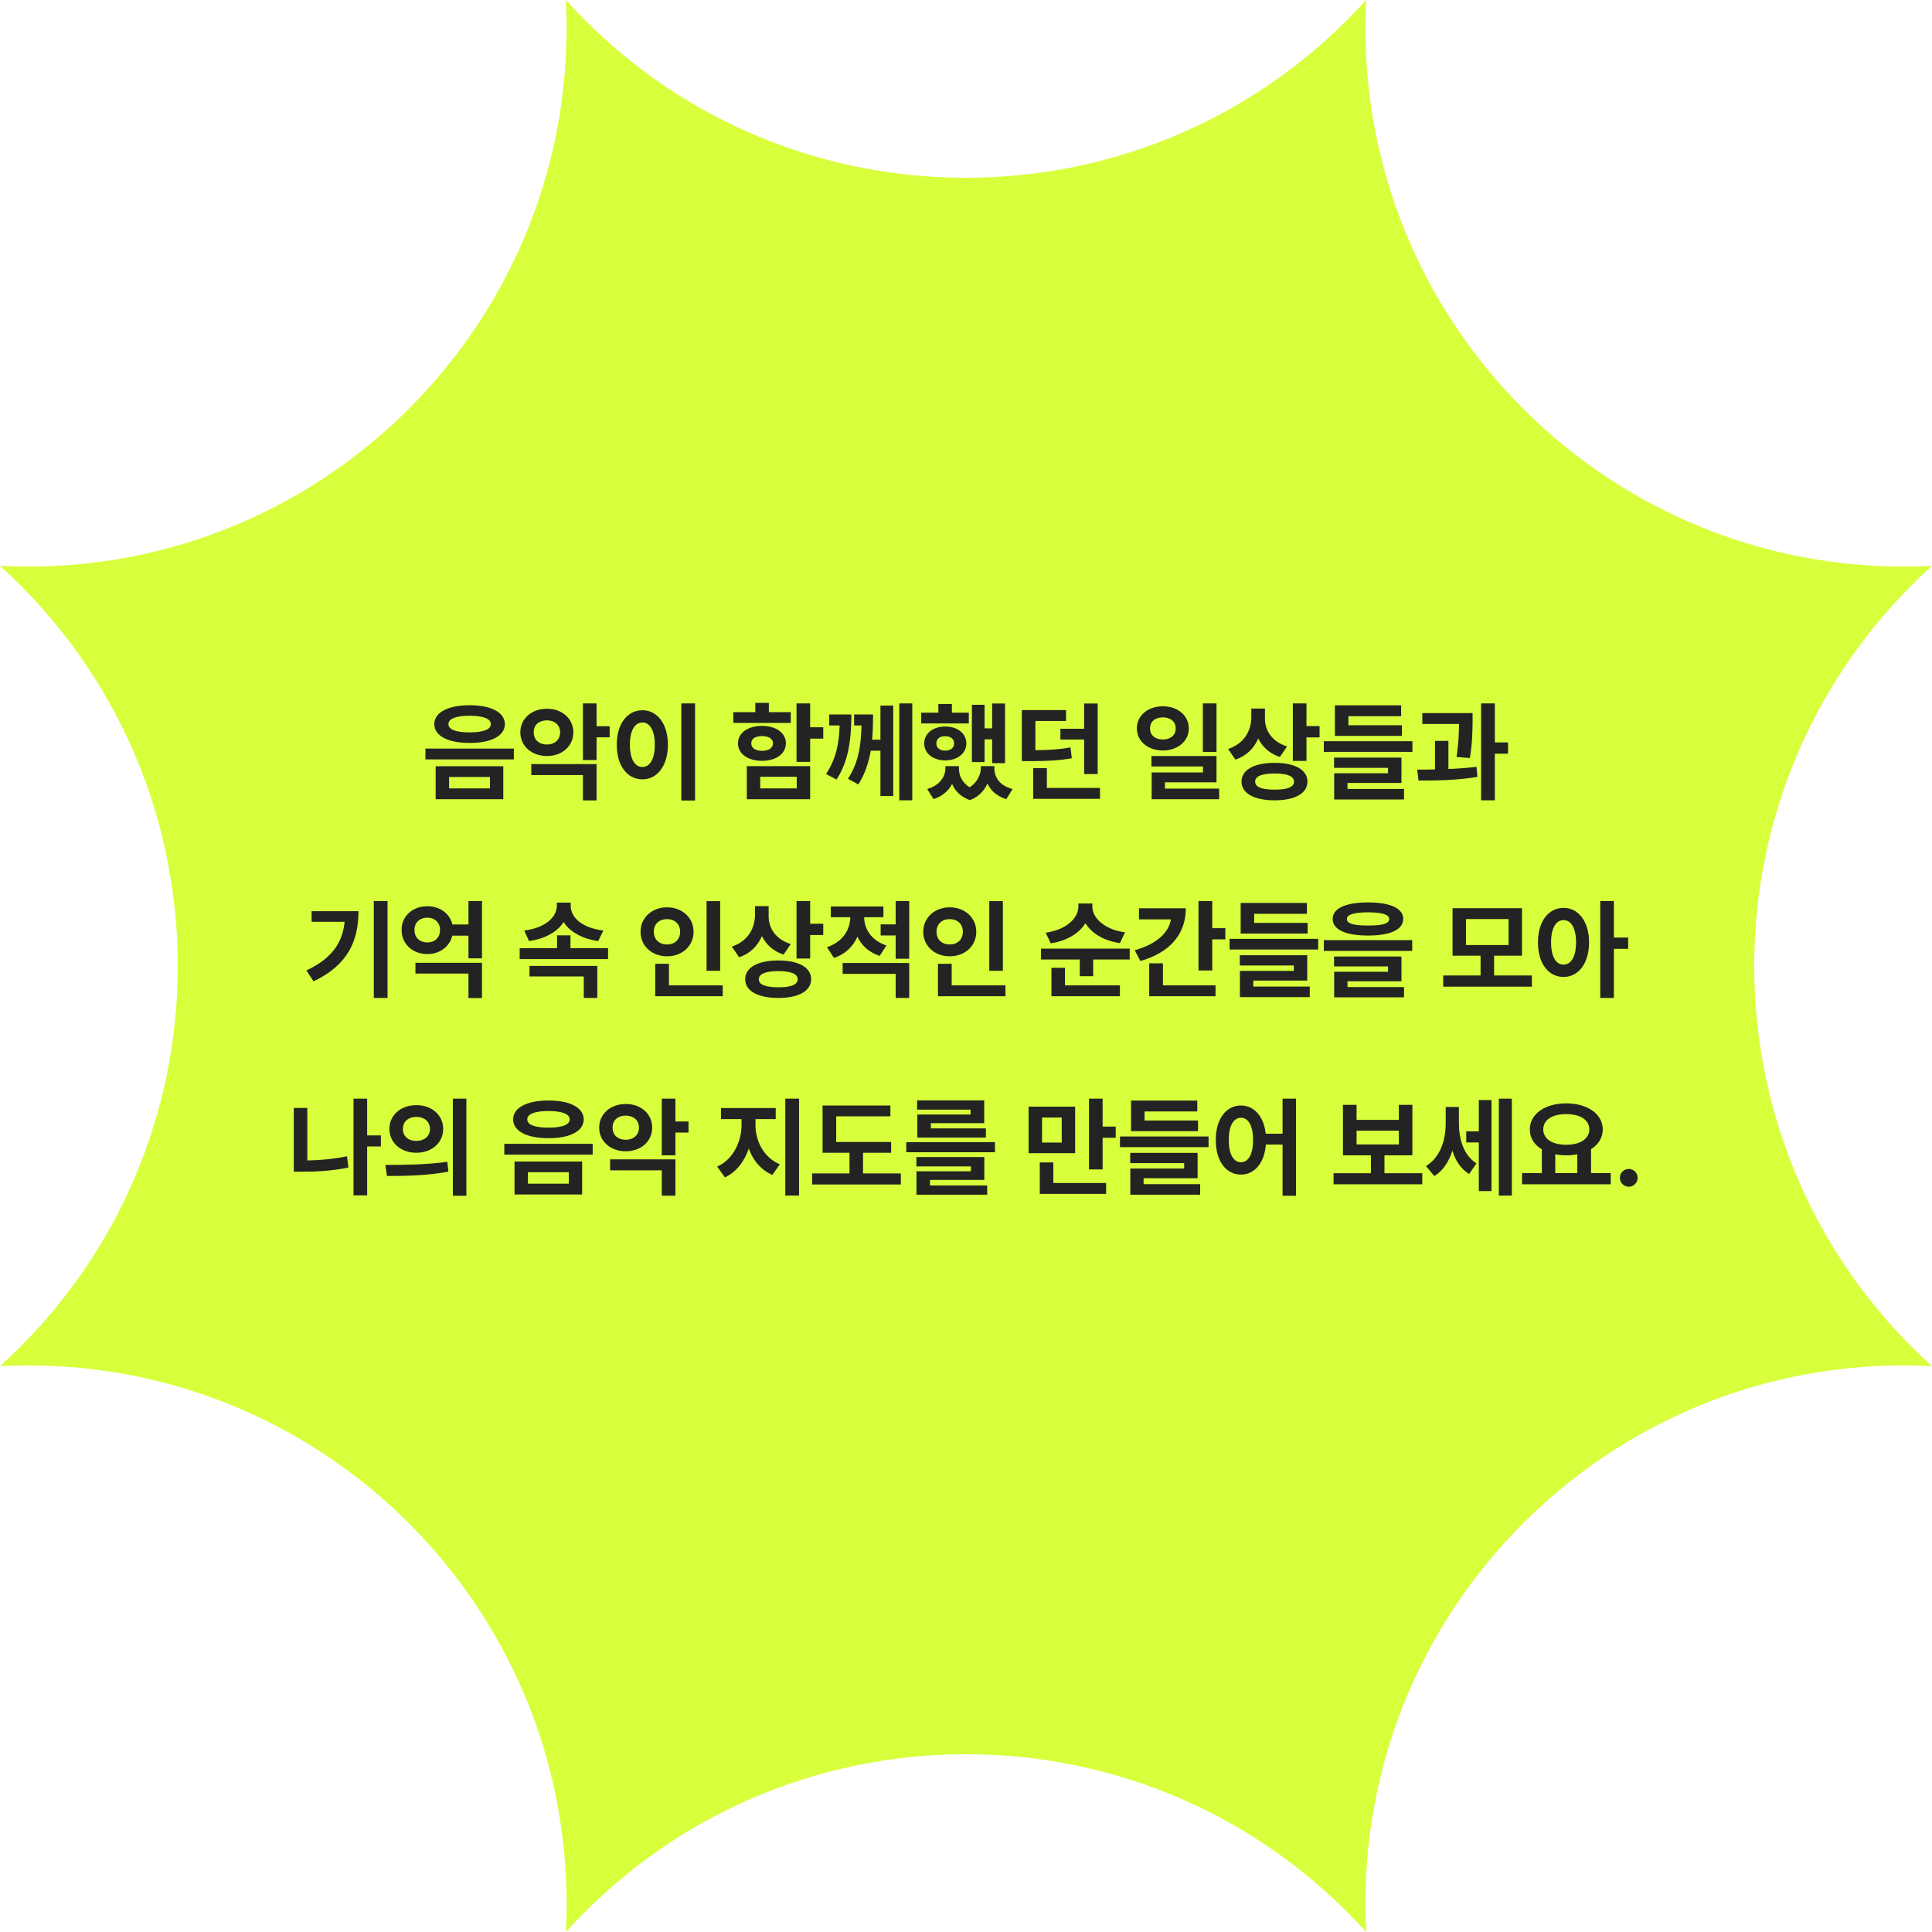
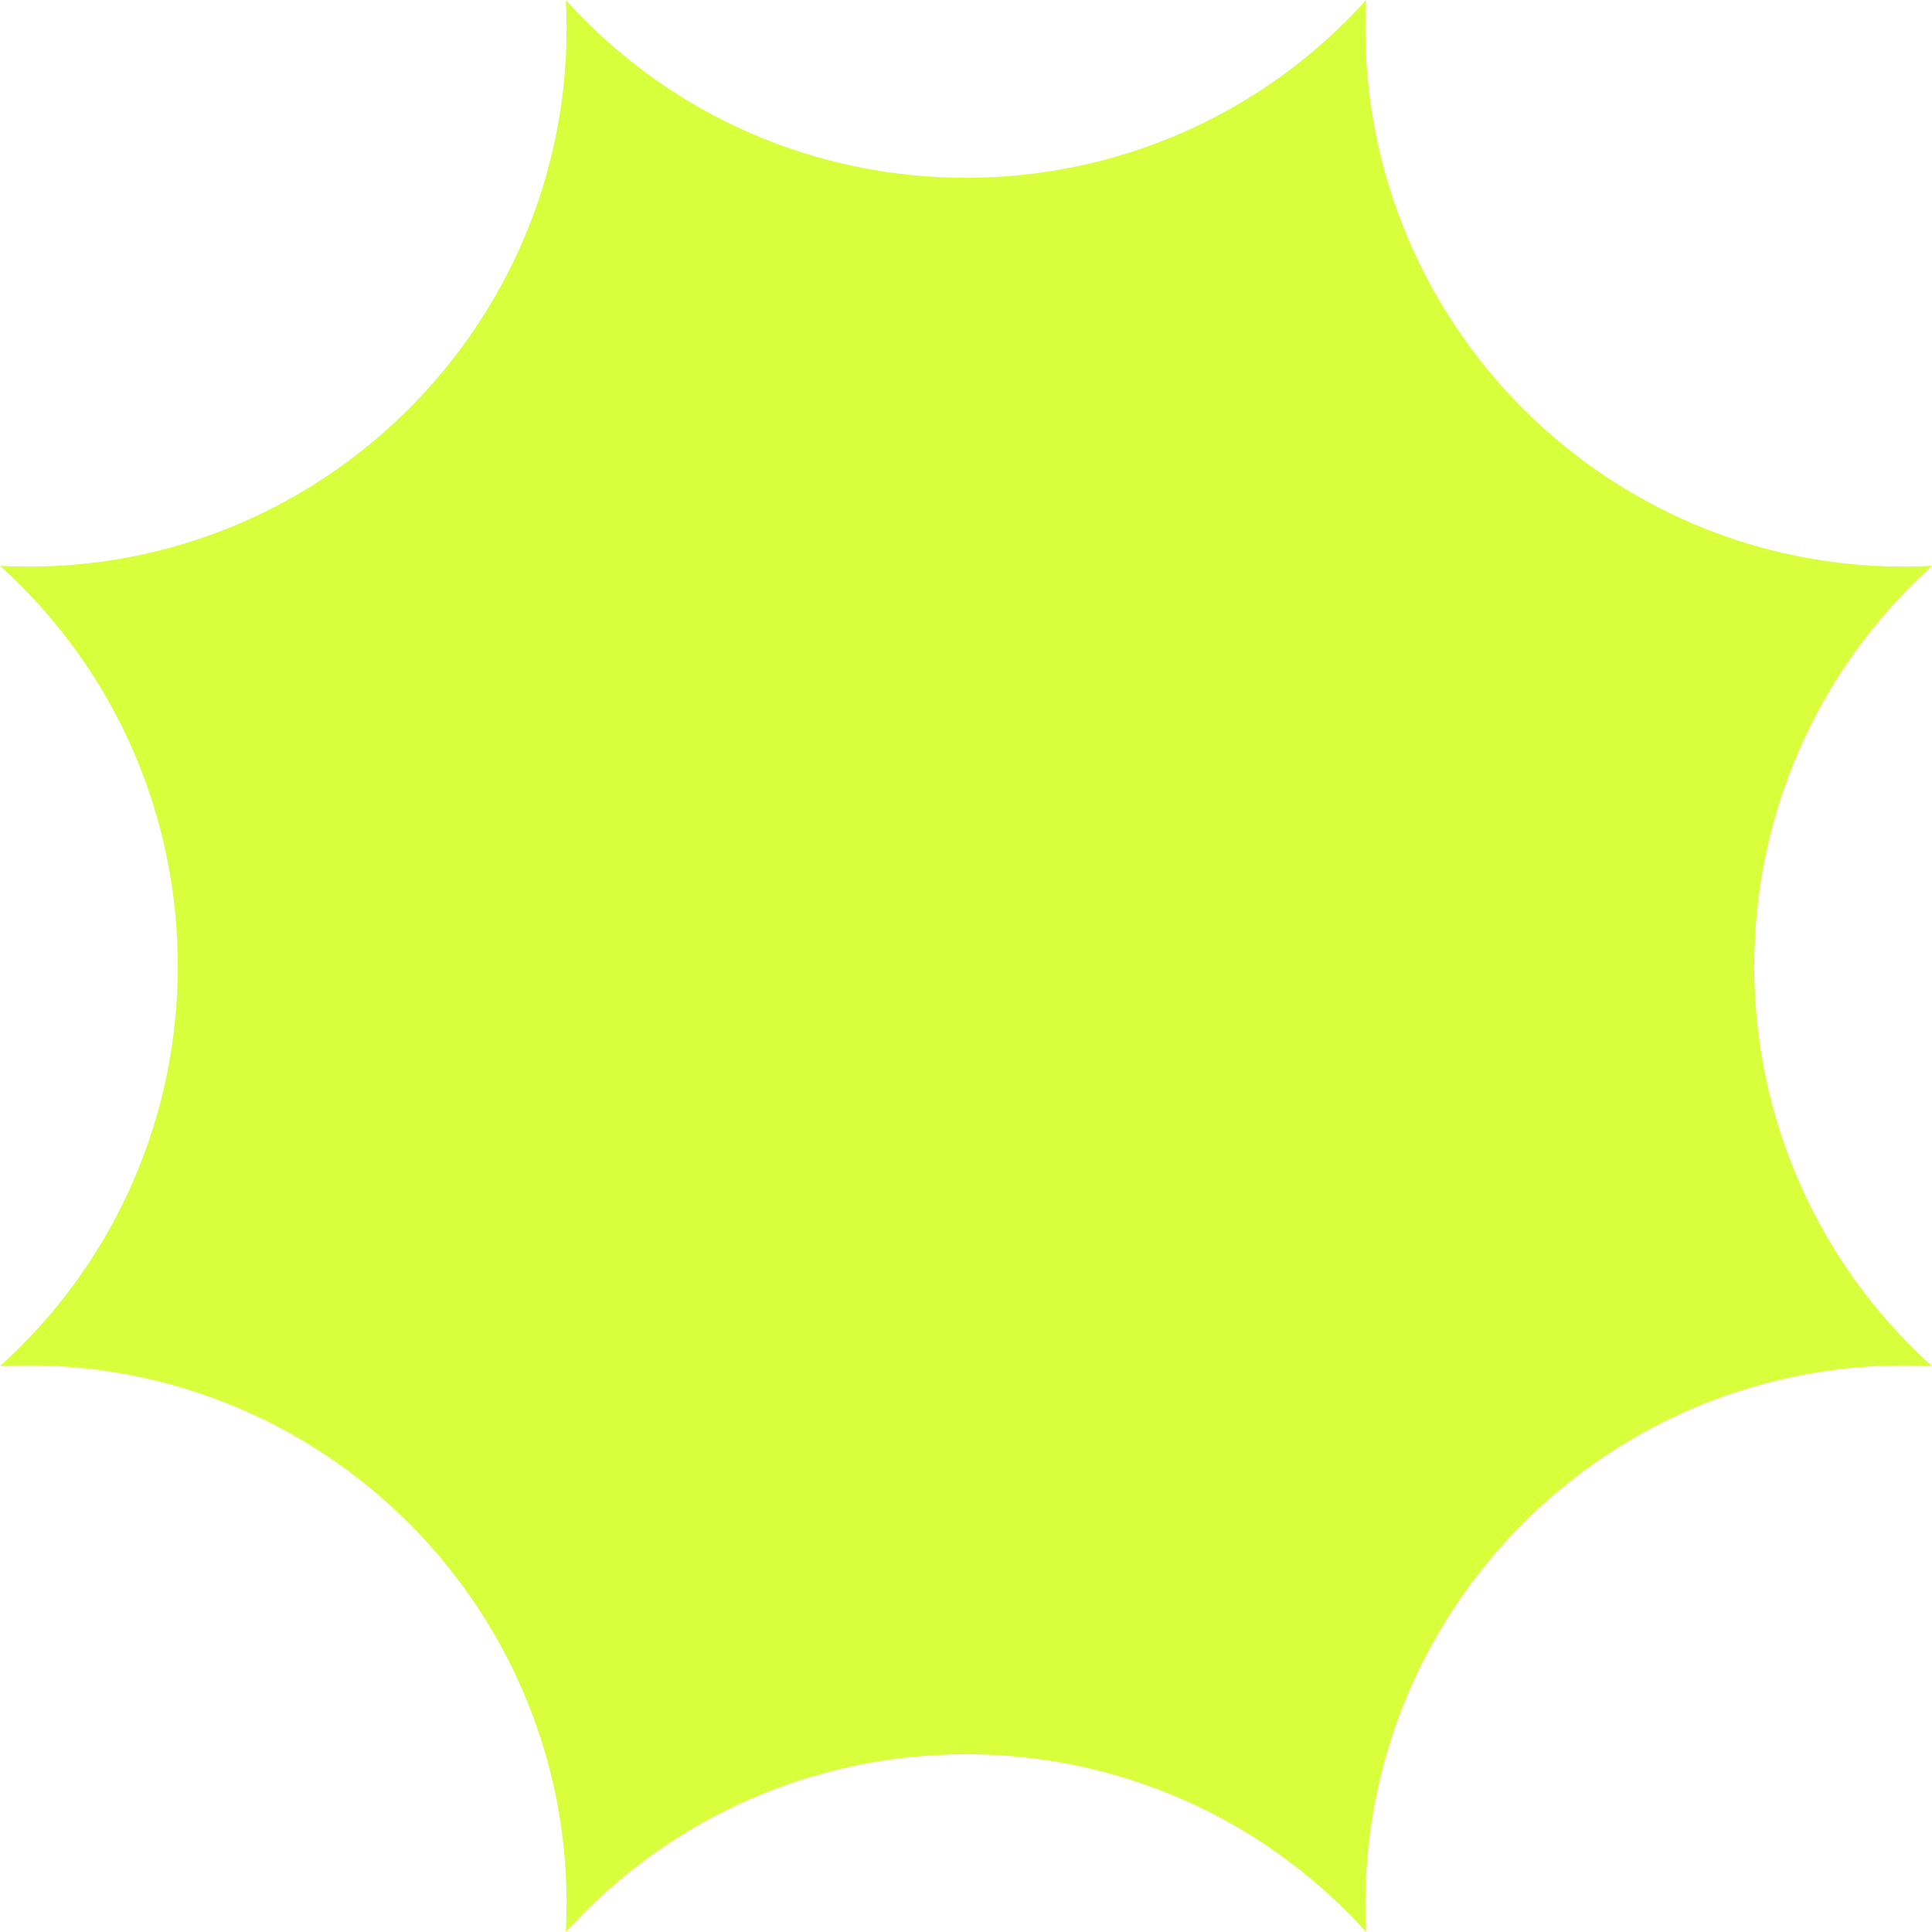
<svg xmlns="http://www.w3.org/2000/svg" width="500" height="500" viewBox="0 0 567 567" fill="none">
  <path d="M400.931 0C396.106 93.696 473.304 170.894 567 166.069C497.428 228.948 497.428 338.052 567 400.931C473.304 396.106 396.106 473.304 400.931 567C338.052 497.428 228.948 497.428 166.069 567C170.894 473.304 93.696 396.106 0 400.931C69.572 338.052 69.572 228.948 0 166.069C93.696 170.894 170.894 93.696 166.069 0C228.792 69.572 338.052 69.572 400.931 0Z" fill="#D8FF3B" />
-   <path d="M137.828 206.969C144.141 206.969 148.141 209.062 148.172 212.531C148.141 215.969 144.141 218.062 137.828 218.031C131.547 218.062 127.453 215.969 127.453 212.531C127.453 209.062 131.547 206.969 137.828 206.969ZM137.828 210.062C133.859 210.062 131.578 210.906 131.609 212.531C131.578 214.125 133.859 214.938 137.828 214.938C141.766 214.938 144.047 214.125 144.047 212.531C144.047 210.906 141.766 210.062 137.828 210.062ZM147.703 224.875V234.562H127.859V224.875H147.703ZM131.797 228.031V231.375H143.797V228.031H131.797ZM150.797 219.688V222.875H124.859V219.688H150.797ZM160.516 208C164.922 207.969 168.266 210.906 168.266 214.906C168.266 219 164.922 221.875 160.516 221.875C156.078 221.875 152.703 219 152.703 214.906C152.703 210.906 156.078 207.969 160.516 208ZM160.516 211.406C158.266 211.406 156.609 212.688 156.641 214.906C156.609 217.188 158.266 218.5 160.516 218.5C162.703 218.5 164.359 217.188 164.391 214.906C164.359 212.688 162.703 211.406 160.516 211.406ZM175.078 206.438V213.125H178.922V216.375H175.078V223.062H171.078V206.438H175.078ZM175.078 224.25V234.906H171.078V227.469H155.922V224.25H175.078ZM203.984 206.438V234.938H199.953V206.438H203.984ZM188.547 208.438C192.828 208.438 196.016 212.375 196.016 218.562C196.016 224.812 192.828 228.719 188.547 228.719C184.172 228.719 180.984 224.812 181.016 218.562C180.984 212.375 184.172 208.438 188.547 208.438ZM188.547 212.031C186.328 212.031 184.859 214.344 184.859 218.562C184.859 222.812 186.328 225.094 188.547 225.094C190.703 225.094 192.172 222.812 192.172 218.562C192.172 214.344 190.703 212.031 188.547 212.031ZM237.766 206.438V213.438H241.609V216.781H237.766V223.594H233.766V206.438H237.766ZM237.766 224.844V234.562H219.172V224.844H237.766ZM223.109 227.969V231.375H233.828V227.969H223.109ZM232.078 209V212.156H215.203V209H221.672V206.281H225.641V209H232.078ZM223.641 213.031C227.766 213.031 230.641 215.125 230.641 218.125C230.641 221.219 227.766 223.281 223.641 223.281C219.453 223.281 216.578 221.219 216.578 218.125C216.578 215.125 219.453 213.031 223.641 213.031ZM223.641 216.031C221.734 216.031 220.453 216.781 220.484 218.125C220.453 219.562 221.734 220.344 223.641 220.344C225.547 220.344 226.859 219.562 226.859 218.125C226.859 216.781 225.547 216.031 223.641 216.031ZM249.859 209.688C249.828 216.781 249.141 223.156 245.516 228.781L242.422 227.156C245.344 222.734 246.219 218.422 246.422 212.906H243.359V209.688H249.859ZM256.234 209.688C256.219 212.188 256.172 214.672 255.953 217.094H258.391V207.062H262.141V233.625H258.391V220.312H255.547C254.938 223.797 253.859 227.141 251.891 230.219L248.859 228.531C252.031 223.688 252.688 218.672 252.828 212.906H250.672V209.688H256.234ZM267.734 206.438V234.875H263.922V206.438H267.734ZM294.953 206.469V223.969H291.172V216.969H288.953V223.656H285.234V206.844H288.953V213.75H291.172V206.469H294.953ZM284.328 209.156V212.312H270.359V209.156H275.391V206.594H279.359V209.156H284.328ZM277.391 213.219C281.016 213.219 283.578 215.219 283.609 218.188C283.578 221.094 281.016 223.156 277.391 223.156C273.828 223.156 271.234 221.094 271.234 218.188C271.234 215.219 273.828 213.219 277.391 213.219ZM277.391 216.062C275.828 216.062 274.797 216.781 274.797 218.188C274.797 219.531 275.828 220.281 277.391 220.281C278.953 220.281 279.984 219.531 280.016 218.188C279.984 216.781 278.953 216.062 277.391 216.062ZM281.422 225.438C281.391 227.516 282.312 229.656 284.578 231.062C286.828 229.578 287.828 227.328 287.859 225.438V224.844H291.828V225.438C291.797 228.094 293.391 230.594 297.172 231.562L295.328 234.531C292.578 233.703 290.766 232.047 289.797 229.938C288.859 232.031 287.219 233.875 284.641 234.812C281.984 233.891 280.312 232.156 279.422 230.062C278.375 232.062 276.594 233.688 273.984 234.531L272.109 231.562C275.797 230.5 277.453 227.938 277.453 225.438V224.844H281.422V225.438ZM312.859 208.406V211.594H303.859V220.156C307.984 220.125 310.906 219.953 314.172 219.344L314.547 222.531C310.766 223.188 307.359 223.375 302.172 223.375H299.891V208.406H312.859ZM322.141 206.469V227.156H318.172V217.031H311.203V213.875H318.172V206.469H322.141ZM322.828 231.25V234.438H303.234V225.438H307.234V231.25H322.828ZM341.297 207.281C345.609 207.281 348.891 209.969 348.891 213.781C348.891 217.531 345.609 220.25 341.297 220.25C336.891 220.25 333.641 217.531 333.641 213.781C333.641 209.969 336.891 207.281 341.297 207.281ZM341.297 210.531C339.109 210.531 337.484 211.719 337.516 213.781C337.484 215.812 339.109 217.031 341.297 217.031C343.453 217.031 345.047 215.812 345.047 213.781C345.047 211.719 343.453 210.531 341.297 210.531ZM357.016 206.438V220.688H353.016V206.438H357.016ZM357.016 221.875V229.594H341.891V231.438H357.797V234.562H337.984V226.688H353.047V224.938H337.922V221.875H357.016ZM371.234 210.906C371.234 214.344 373.234 217.656 377.734 219.062L375.609 222.156C372.594 221.156 370.484 219.219 369.266 216.719C368.031 219.594 365.828 221.844 362.578 222.938L360.422 219.812C365.172 218.219 367.203 214.438 367.234 210.531V207.938H371.234V210.906ZM383.422 206.438V213.094H387.266V216.406H383.422V223.312H379.422V206.438H383.422ZM374.109 223.875C379.984 223.875 383.703 225.906 383.703 229.375C383.703 232.875 379.984 234.875 374.109 234.875C368.109 234.875 364.359 232.875 364.359 229.375C364.359 225.906 368.109 223.875 374.109 223.875ZM374.109 227C370.359 227 368.328 227.812 368.359 229.375C368.328 231 370.359 231.75 374.109 231.75C377.797 231.75 379.766 231 379.766 229.375C379.766 227.812 377.797 227 374.109 227ZM414.516 217.531V220.656H388.516V217.531H414.516ZM411.422 212.844V215.969H391.766V207H411.203V210.188H395.734V212.844H411.422ZM411.297 222.344V229.781H395.453V231.531H412.047V234.625H391.547V226.938H407.359V225.344H391.516V222.344H411.297ZM432.172 209.281V211.562C432.141 214.25 432.141 217.75 431.391 222.469L427.453 222.156C428.094 218.031 428.156 214.984 428.203 212.469H417.422V209.281H432.172ZM425.078 217.438V225.688C427.875 225.578 430.719 225.375 433.328 225.031L433.578 228C427.734 229 421.266 229.094 416.297 229.062L415.922 225.875C417.516 225.859 419.297 225.859 421.141 225.812V217.438H425.078ZM438.703 206.438V217.875H442.578V221.188H438.703V234.875H434.672V206.438H438.703ZM113.734 264.438V292.875H109.703V264.438H113.734ZM105.203 267.406C105.203 276.031 102.172 283.188 92.016 288L89.922 284.812C97.266 281.344 100.5 276.844 101.141 270.531H91.453V267.406H105.203ZM141.453 282.562V292.906H137.484V285.719H121.922V282.562H141.453ZM141.453 264.438V281.25H137.484V274.594H132.734C131.969 277.812 129.062 280 125.422 280C121.109 280 117.828 277.031 117.859 272.906C117.828 268.875 121.109 265.938 125.422 265.969C129.094 265.938 132.016 268.125 132.766 271.312H137.484V264.438H141.453ZM125.422 269.312C123.266 269.312 121.609 270.688 121.641 272.906C121.609 275.25 123.266 276.594 125.422 276.594C127.516 276.594 129.141 275.25 129.141 272.906C129.141 270.688 127.516 269.312 125.422 269.312ZM178.453 278.281V281.469H152.516V278.281H163.484V274.5H167.422V278.281H178.453ZM167.484 265.844C167.484 269.156 170.672 272.312 177.078 273.094L175.547 276.188C170.75 275.469 167.219 273.453 165.422 270.594C163.594 273.453 160.062 275.484 155.266 276.188L153.859 273.094C160.141 272.312 163.422 269.062 163.422 265.844V264.906H167.484V265.844ZM175.297 283.469V292.875H171.328V286.562H155.391V283.469H175.297ZM211.359 264.469V284.906H207.359V264.469H211.359ZM212.109 289.188V292.375H192.297V282.844H196.328V289.188H212.109ZM195.766 266.281C200.141 266.281 203.547 269.281 203.547 273.438C203.547 277.688 200.141 280.656 195.766 280.656C191.391 280.656 187.984 277.688 187.984 273.438C187.984 269.281 191.391 266.281 195.766 266.281ZM195.766 269.75C193.547 269.719 191.859 271.125 191.891 273.438C191.859 275.812 193.547 277.188 195.766 277.188C197.922 277.188 199.609 275.812 199.609 273.438C199.609 271.125 197.922 269.719 195.766 269.75ZM225.578 268.906C225.578 272.344 227.578 275.656 232.078 277.062L229.953 280.156C226.938 279.156 224.828 277.219 223.609 274.719C222.375 277.594 220.172 279.844 216.922 280.938L214.766 277.812C219.516 276.219 221.547 272.438 221.578 268.531V265.938H225.578V268.906ZM237.766 264.438V271.094H241.609V274.406H237.766V281.312H233.766V264.438H237.766ZM228.453 281.875C234.328 281.875 238.047 283.906 238.047 287.375C238.047 290.875 234.328 292.875 228.453 292.875C222.453 292.875 218.703 290.875 218.703 287.375C218.703 283.906 222.453 281.875 228.453 281.875ZM228.453 285C224.703 285 222.672 285.812 222.703 287.375C222.672 289 224.703 289.75 228.453 289.75C232.141 289.75 234.109 289 234.109 287.375C234.109 285.812 232.141 285 228.453 285ZM259.266 266.031V269.188H253.609C253.641 272.547 255.641 275.984 260.141 277.469L258.172 280.531C255.016 279.531 252.859 277.469 251.641 274.906C250.359 277.75 248.094 280.047 244.734 281.125L242.703 277.969C247.375 276.469 249.5 272.734 249.547 269.188H243.828V266.031H259.266ZM266.828 282.625V292.875H262.859V285.812H247.297V282.625H266.828ZM266.828 264.438V281.375H262.859V274.531H258.453V271.281H262.859V264.438H266.828ZM294.328 264.469V284.906H290.328V264.469H294.328ZM295.078 289.188V292.375H275.266V282.844H279.297V289.188H295.078ZM278.734 266.281C283.109 266.281 286.516 269.281 286.516 273.438C286.516 277.688 283.109 280.656 278.734 280.656C274.359 280.656 270.953 277.688 270.953 273.438C270.953 269.281 274.359 266.281 278.734 266.281ZM278.734 269.75C276.516 269.719 274.828 271.125 274.859 273.438C274.828 275.812 276.516 277.188 278.734 277.188C280.891 277.188 282.578 275.812 282.578 273.438C282.578 271.125 280.891 269.719 278.734 269.75ZM320.578 266.094C320.578 269.25 323.922 272.781 330.172 273.625L328.672 276.781C323.875 276.078 320.344 273.875 318.547 270.938C316.703 273.906 313.156 276.125 308.359 276.844L306.891 273.719C313.109 272.844 316.453 269.375 316.484 266.094V265.156H320.578V266.094ZM331.547 278.406V281.594H320.828V286.5H316.891V281.594H305.516V278.406H331.547ZM328.672 289.188V292.375H308.578V284.031H312.547V289.188H328.672ZM355.766 264.438V272.406H359.609V275.688H355.766V284.812H351.734V264.438H355.766ZM348.016 266.562C348.016 274.25 343.203 279.625 334.672 282.031L333.016 278.875C339.375 277.094 342.984 273.797 343.641 269.812H334.266V266.562H348.016ZM356.734 289.188V292.375H337.266V282.719H341.297V289.188H356.734ZM386.859 275.531V278.656H360.859V275.531H386.859ZM383.766 270.844V273.969H364.109V265H383.547V268.188H368.078V270.844H383.766ZM383.641 280.344V287.781H367.797V289.531H384.391V292.625H363.891V284.938H379.703V283.344H363.859V280.344H383.641ZM401.484 264.844C408.016 264.844 411.797 266.562 411.828 269.688C411.797 272.844 408.016 274.562 401.484 274.562C394.922 274.562 391.109 272.844 391.109 269.688C391.109 266.562 394.922 264.844 401.484 264.844ZM401.484 267.75C397.297 267.75 395.266 268.438 395.297 269.688C395.266 271.094 397.297 271.625 401.484 271.625C405.703 271.625 407.703 271.094 407.703 269.688C407.703 268.438 405.703 267.75 401.484 267.75ZM414.453 275.906V279.062H388.516V275.906H414.453ZM411.297 280.719V287.969H395.453V289.688H412.047V292.688H391.547V285.188H407.359V283.625H391.516V280.719H411.297ZM449.578 286.281V289.562H423.547V286.281H434.516V280.469H426.297V266.531H446.672V280.469H438.484V286.281H449.578ZM430.234 269.719V277.344H442.734V269.719H430.234ZM458.859 266.438C463.203 266.438 466.328 270.375 466.359 276.562C466.328 282.812 463.203 286.719 458.859 286.719C454.516 286.719 451.328 282.812 451.359 276.562C451.328 270.375 454.516 266.438 458.859 266.438ZM458.859 270.031C456.672 270.031 455.203 272.344 455.203 276.562C455.203 280.812 456.672 283.094 458.859 283.094C461.078 283.094 462.516 280.812 462.547 276.562C462.516 272.344 461.078 270.031 458.859 270.031ZM473.641 264.438V275.156H477.828V278.469H473.641V292.875H469.641V264.438H473.641ZM111.781 333.219V336.469H107.75V350.812H103.75V322.438H107.75V333.219H111.781ZM90.188 325.156V340.562C93.828 340.516 97.734 340.172 101.844 339.344L102.25 342.656C97.5 343.625 92.875 343.875 88.688 343.875H86.219V325.156H90.188ZM122.188 324.344C126.688 324.312 130.062 327.25 130.062 331.312C130.062 335.406 126.688 338.312 122.188 338.312C117.688 338.312 114.281 335.406 114.281 331.312C114.281 327.25 117.688 324.312 122.188 324.344ZM122.188 327.781C119.938 327.781 118.219 329.094 118.25 331.312C118.219 333.562 119.938 334.844 122.188 334.844C124.438 334.844 126.156 333.562 126.188 331.312C126.156 329.094 124.469 327.781 122.188 327.781ZM136.875 322.438V350.938H132.906V322.438H136.875ZM113.094 341.875C118.156 341.906 125.188 341.812 131.281 340.969L131.594 343.844C125.281 345.062 118.531 345.125 113.562 345.125L113.094 341.875ZM160.969 322.969C167.281 322.969 171.281 325.062 171.312 328.531C171.281 331.969 167.281 334.062 160.969 334.031C154.688 334.062 150.594 331.969 150.594 328.531C150.594 325.062 154.688 322.969 160.969 322.969ZM160.969 326.062C157 326.062 154.719 326.906 154.75 328.531C154.719 330.125 157 330.938 160.969 330.938C164.906 330.938 167.188 330.125 167.188 328.531C167.188 326.906 164.906 326.062 160.969 326.062ZM170.844 340.875V350.562H151V340.875H170.844ZM154.938 344.031V347.375H166.938V344.031H154.938ZM173.938 335.688V338.875H148V335.688H173.938ZM183.656 324C188.062 323.969 191.406 326.906 191.406 330.906C191.406 335 188.062 337.875 183.656 337.875C179.219 337.875 175.844 335 175.844 330.906C175.844 326.906 179.219 323.969 183.656 324ZM183.656 327.406C181.406 327.406 179.75 328.688 179.781 330.906C179.75 333.188 181.406 334.5 183.656 334.5C185.844 334.5 187.5 333.188 187.531 330.906C187.5 328.688 185.844 327.406 183.656 327.406ZM198.219 322.438V329.125H202.062V332.375H198.219V339.062H194.219V322.438H198.219ZM198.219 340.25V350.906H194.219V343.469H179.062V340.25H198.219ZM221.719 330.188C221.719 334.781 224.062 339.688 228.844 341.688L226.688 344.812C223.328 343.391 221.016 340.562 219.75 337.094C218.453 340.859 216.094 343.984 212.75 345.531L210.469 342.375C215.188 340.281 217.625 335 217.625 330.188V328.438H211.594V325.188H227.656V328.438H221.719V330.188ZM234.5 322.438V350.875H230.469V322.438H234.5ZM261.531 335.156V338.312H253.281V344.375H264.375V347.625H238.344V344.375H249.312V338.312H241.406V324.438H261.312V327.625H245.406V335.156H261.531ZM292 335.188V338.156H265.969V335.188H292ZM288.875 339.562V346.281H272.938V347.906H289.719V350.625H268.969V343.75H284.938V342.312H268.938V339.562H288.875ZM288.844 322.938V329.625H273.188V331.156H289.344V333.844H269.219V327.094H284.844V325.656H269.156V322.938H288.844ZM315.531 324.781V338.438H301.875V324.781H315.531ZM305.812 327.969V335.312H311.594V327.969H305.812ZM323.594 322.438V330.625H327.438V333.906H323.594V343.188H319.594V322.438H323.594ZM324.625 347.188V350.375H305.156V341.156H309.125V347.188H324.625ZM354.688 333.531V336.656H328.688V333.531H354.688ZM351.594 328.844V331.969H331.938V323H351.375V326.188H335.906V328.844H351.594ZM351.469 338.344V345.781H335.625V347.531H352.219V350.625H331.719V342.938H347.531V341.344H331.688V338.344H351.469ZM364.188 324.438C368.031 324.438 370.891 327.609 371.469 332.719H376.406V322.438H380.344V350.938H376.406V335.906H371.5C371.078 341.375 368.156 344.719 364.188 344.719C359.875 344.719 356.781 340.812 356.812 334.562C356.781 328.375 359.875 324.438 364.188 324.438ZM364.188 328.031C362.062 328.031 360.594 330.344 360.625 334.562C360.594 338.812 362.062 341.094 364.188 341.094C366.344 341.094 367.75 338.812 367.75 334.562C367.75 330.344 366.344 328.031 364.188 328.031ZM417.406 344.312V347.562H391.375V344.312H402.344V339.062H394.125V324.25H398.125V328.656H410.531V324.25H414.5V339.062H406.312V344.312H417.406ZM398.125 335.875H410.531V331.844H398.125V335.875ZM428.156 329.594C428.156 334.188 429.438 338.938 433.312 341.438L431.156 344.531C428.703 343.047 427.141 340.609 426.25 337.688C425.219 340.906 423.516 343.594 420.938 345.156L418.5 342.219C422.719 339.594 424.281 334.594 424.281 329.781V324.875H428.156V329.594ZM443.688 322.438V350.875H439.875V322.438H443.688ZM437.719 322.844V349.562H434V335.281H430.312V332.031H434V322.844H437.719ZM472.719 344.281V347.562H446.688V344.281H452.5V337.312C450.297 336 448.969 333.984 448.969 331.469C448.969 326.875 453.469 323.812 459.656 323.812C465.812 323.812 470.344 326.875 470.375 331.469C470.359 333.922 469.062 335.922 466.938 337.25V344.281H472.719ZM459.656 326.969C455.594 326.969 452.906 328.594 452.906 331.469C452.906 334.25 455.594 335.969 459.656 335.969C463.688 335.969 466.406 334.25 466.438 331.469C466.406 328.594 463.688 326.969 459.656 326.969ZM456.438 344.281H462.906V338.75C461.891 338.953 460.797 339.062 459.656 339.062C458.516 339.062 457.438 338.969 456.438 338.75V344.281ZM478.031 348.281C476.562 348.281 475.375 347.094 475.406 345.656C475.375 344.219 476.562 343.062 478.031 343.062C479.406 343.062 480.625 344.219 480.625 345.656C480.625 347.094 479.406 348.281 478.031 348.281Z" fill="#232323" />
</svg>
